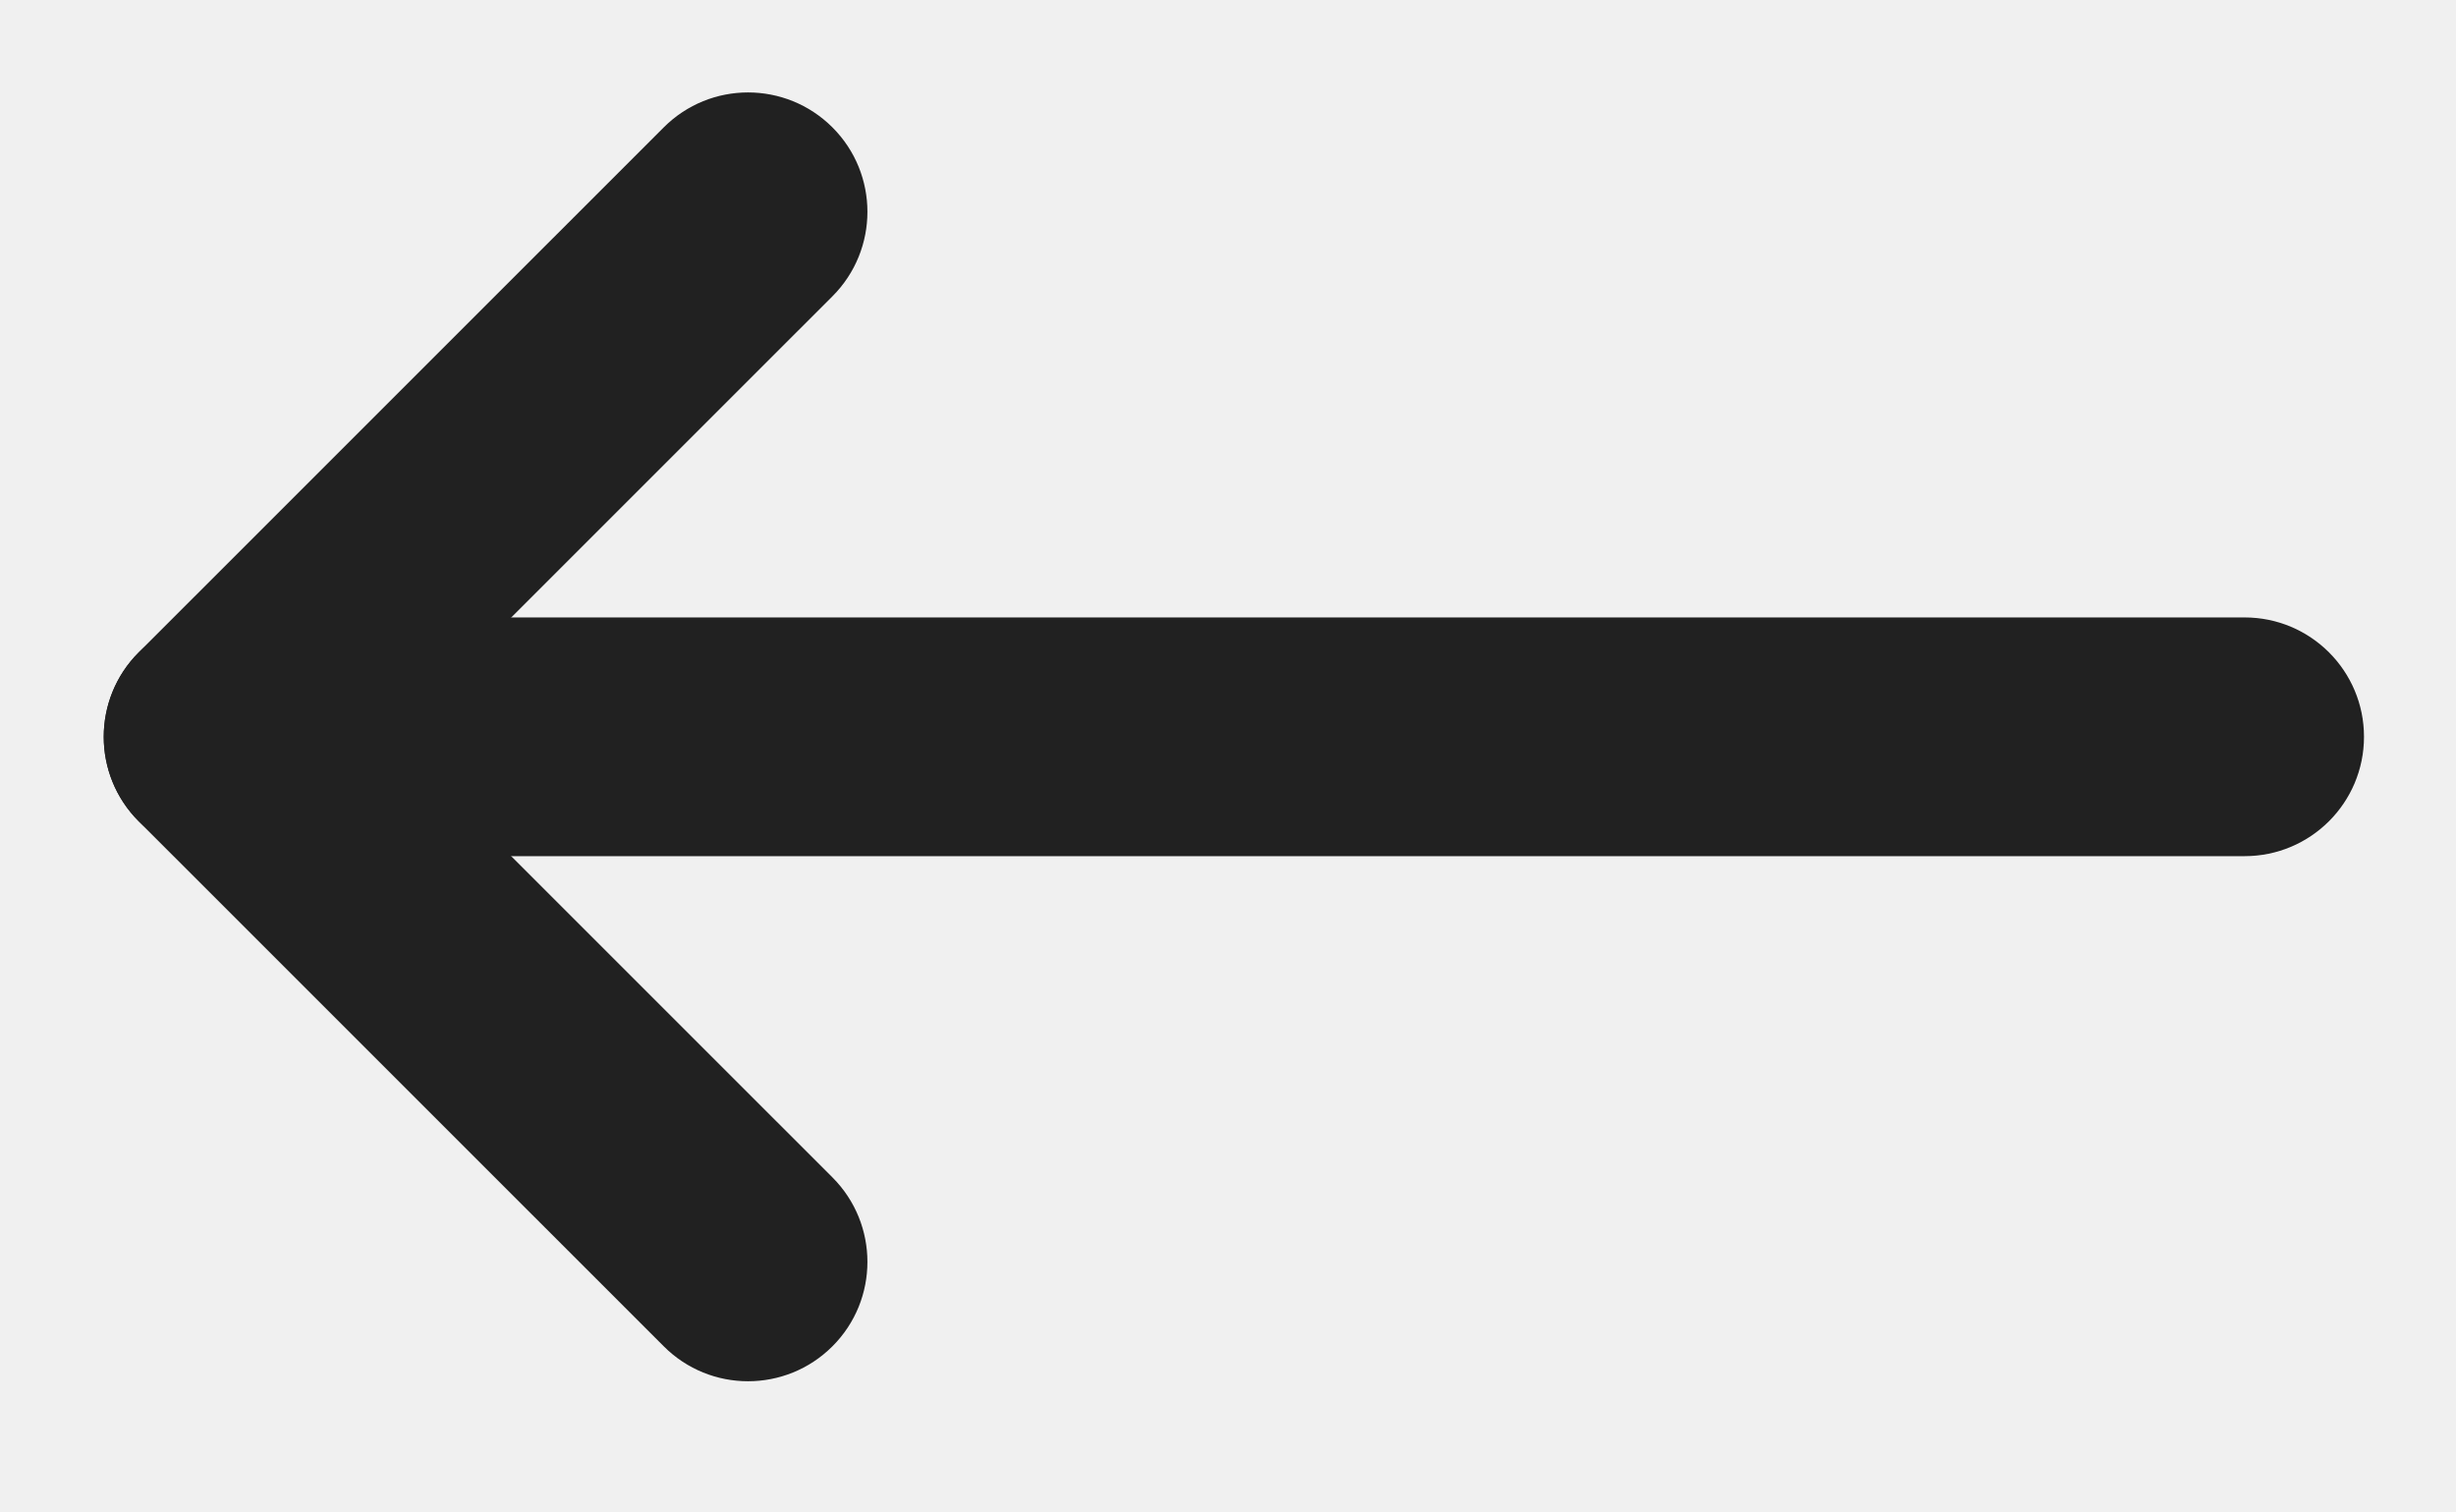
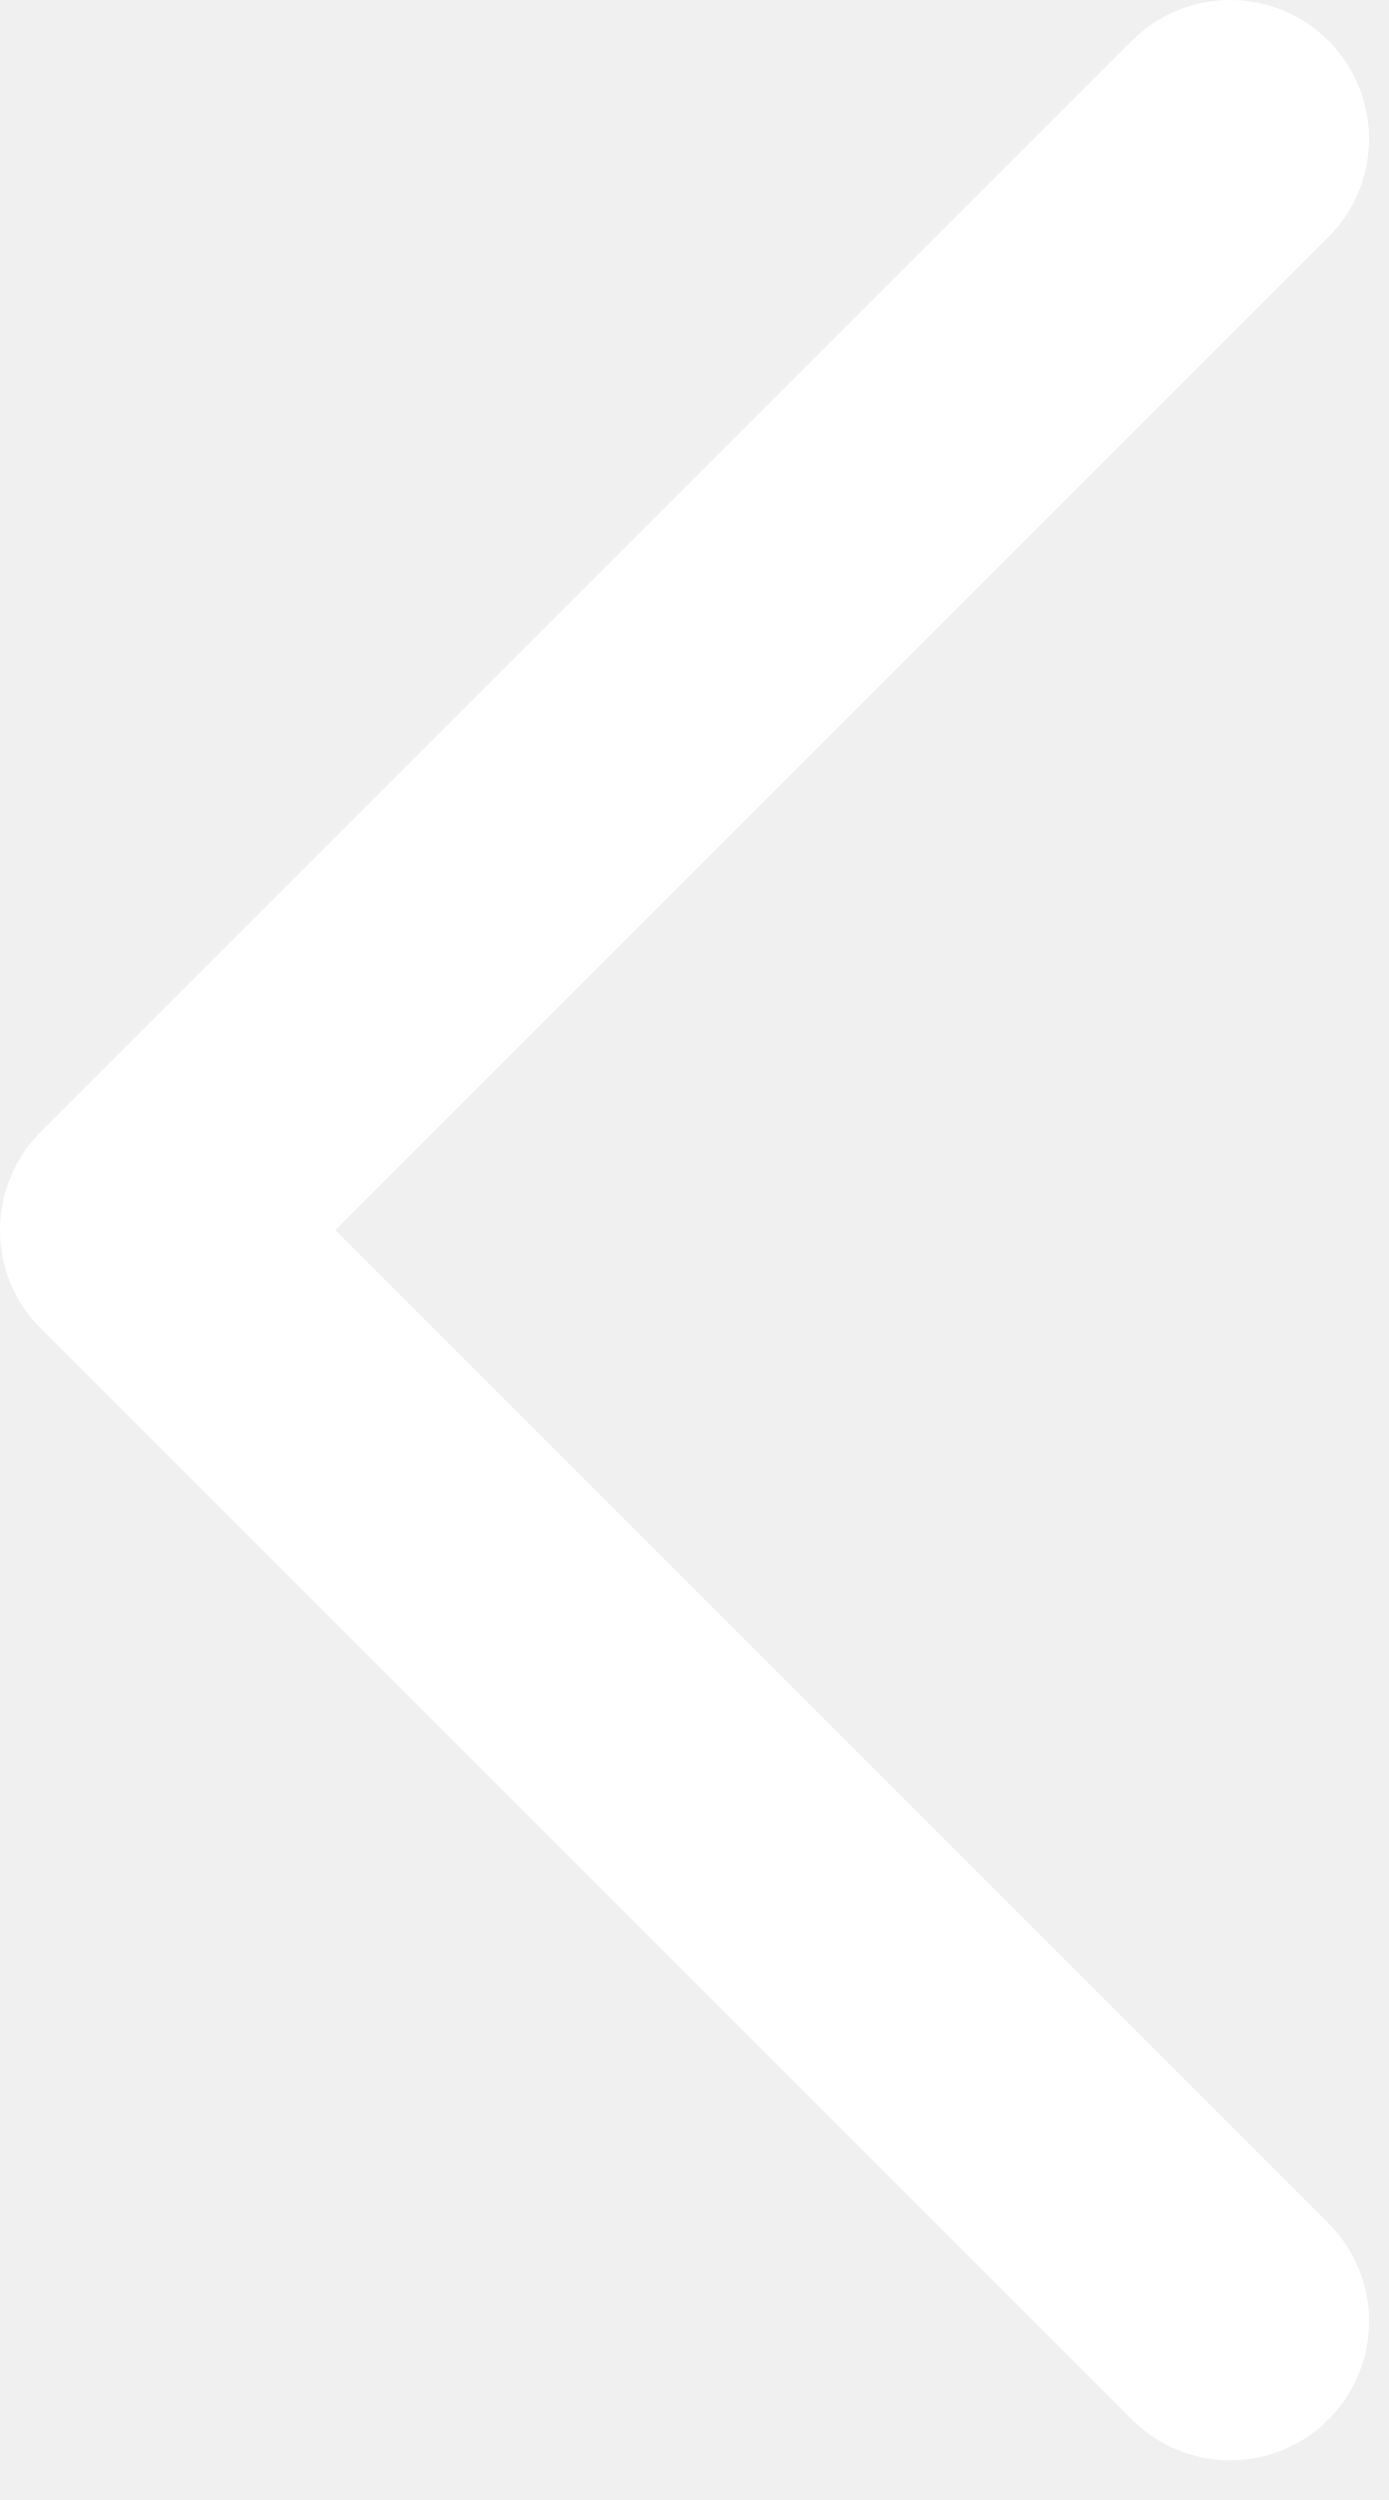
- <svg xmlns="http://www.w3.org/2000/svg" width="26" height="16" viewBox="0 0 26 16" fill="none">
-   <rect x="1.128" y="6.536" width="23.898" height="2.527" rx="1.264" fill="#212121" />
-   <path d="M1.468 8.693C0.975 8.2 0.975 7.4 1.468 6.906L7.026 1.349C7.519 0.855 8.319 0.855 8.813 1.349C9.306 1.842 9.306 2.642 8.813 3.136L3.255 8.693C2.762 9.187 1.962 9.187 1.468 8.693Z" fill="#212121" />
-   <path d="M1.468 6.907C1.962 6.413 2.762 6.413 3.255 6.907L8.813 12.464C9.306 12.958 9.306 13.758 8.813 14.251C8.319 14.745 7.519 14.745 7.026 14.251L1.468 8.694C0.975 8.2 0.975 7.4 1.468 6.907Z" fill="#212121" />
+ <svg xmlns="http://www.w3.org/2000/svg" width="10" height="18" viewBox="0 0 10 18" fill="none">
+   <path d="M8.857 1L1 8.857L8.857 16.714" stroke="white" stroke-width="2" stroke-linecap="round" stroke-linejoin="round" />
</svg>
